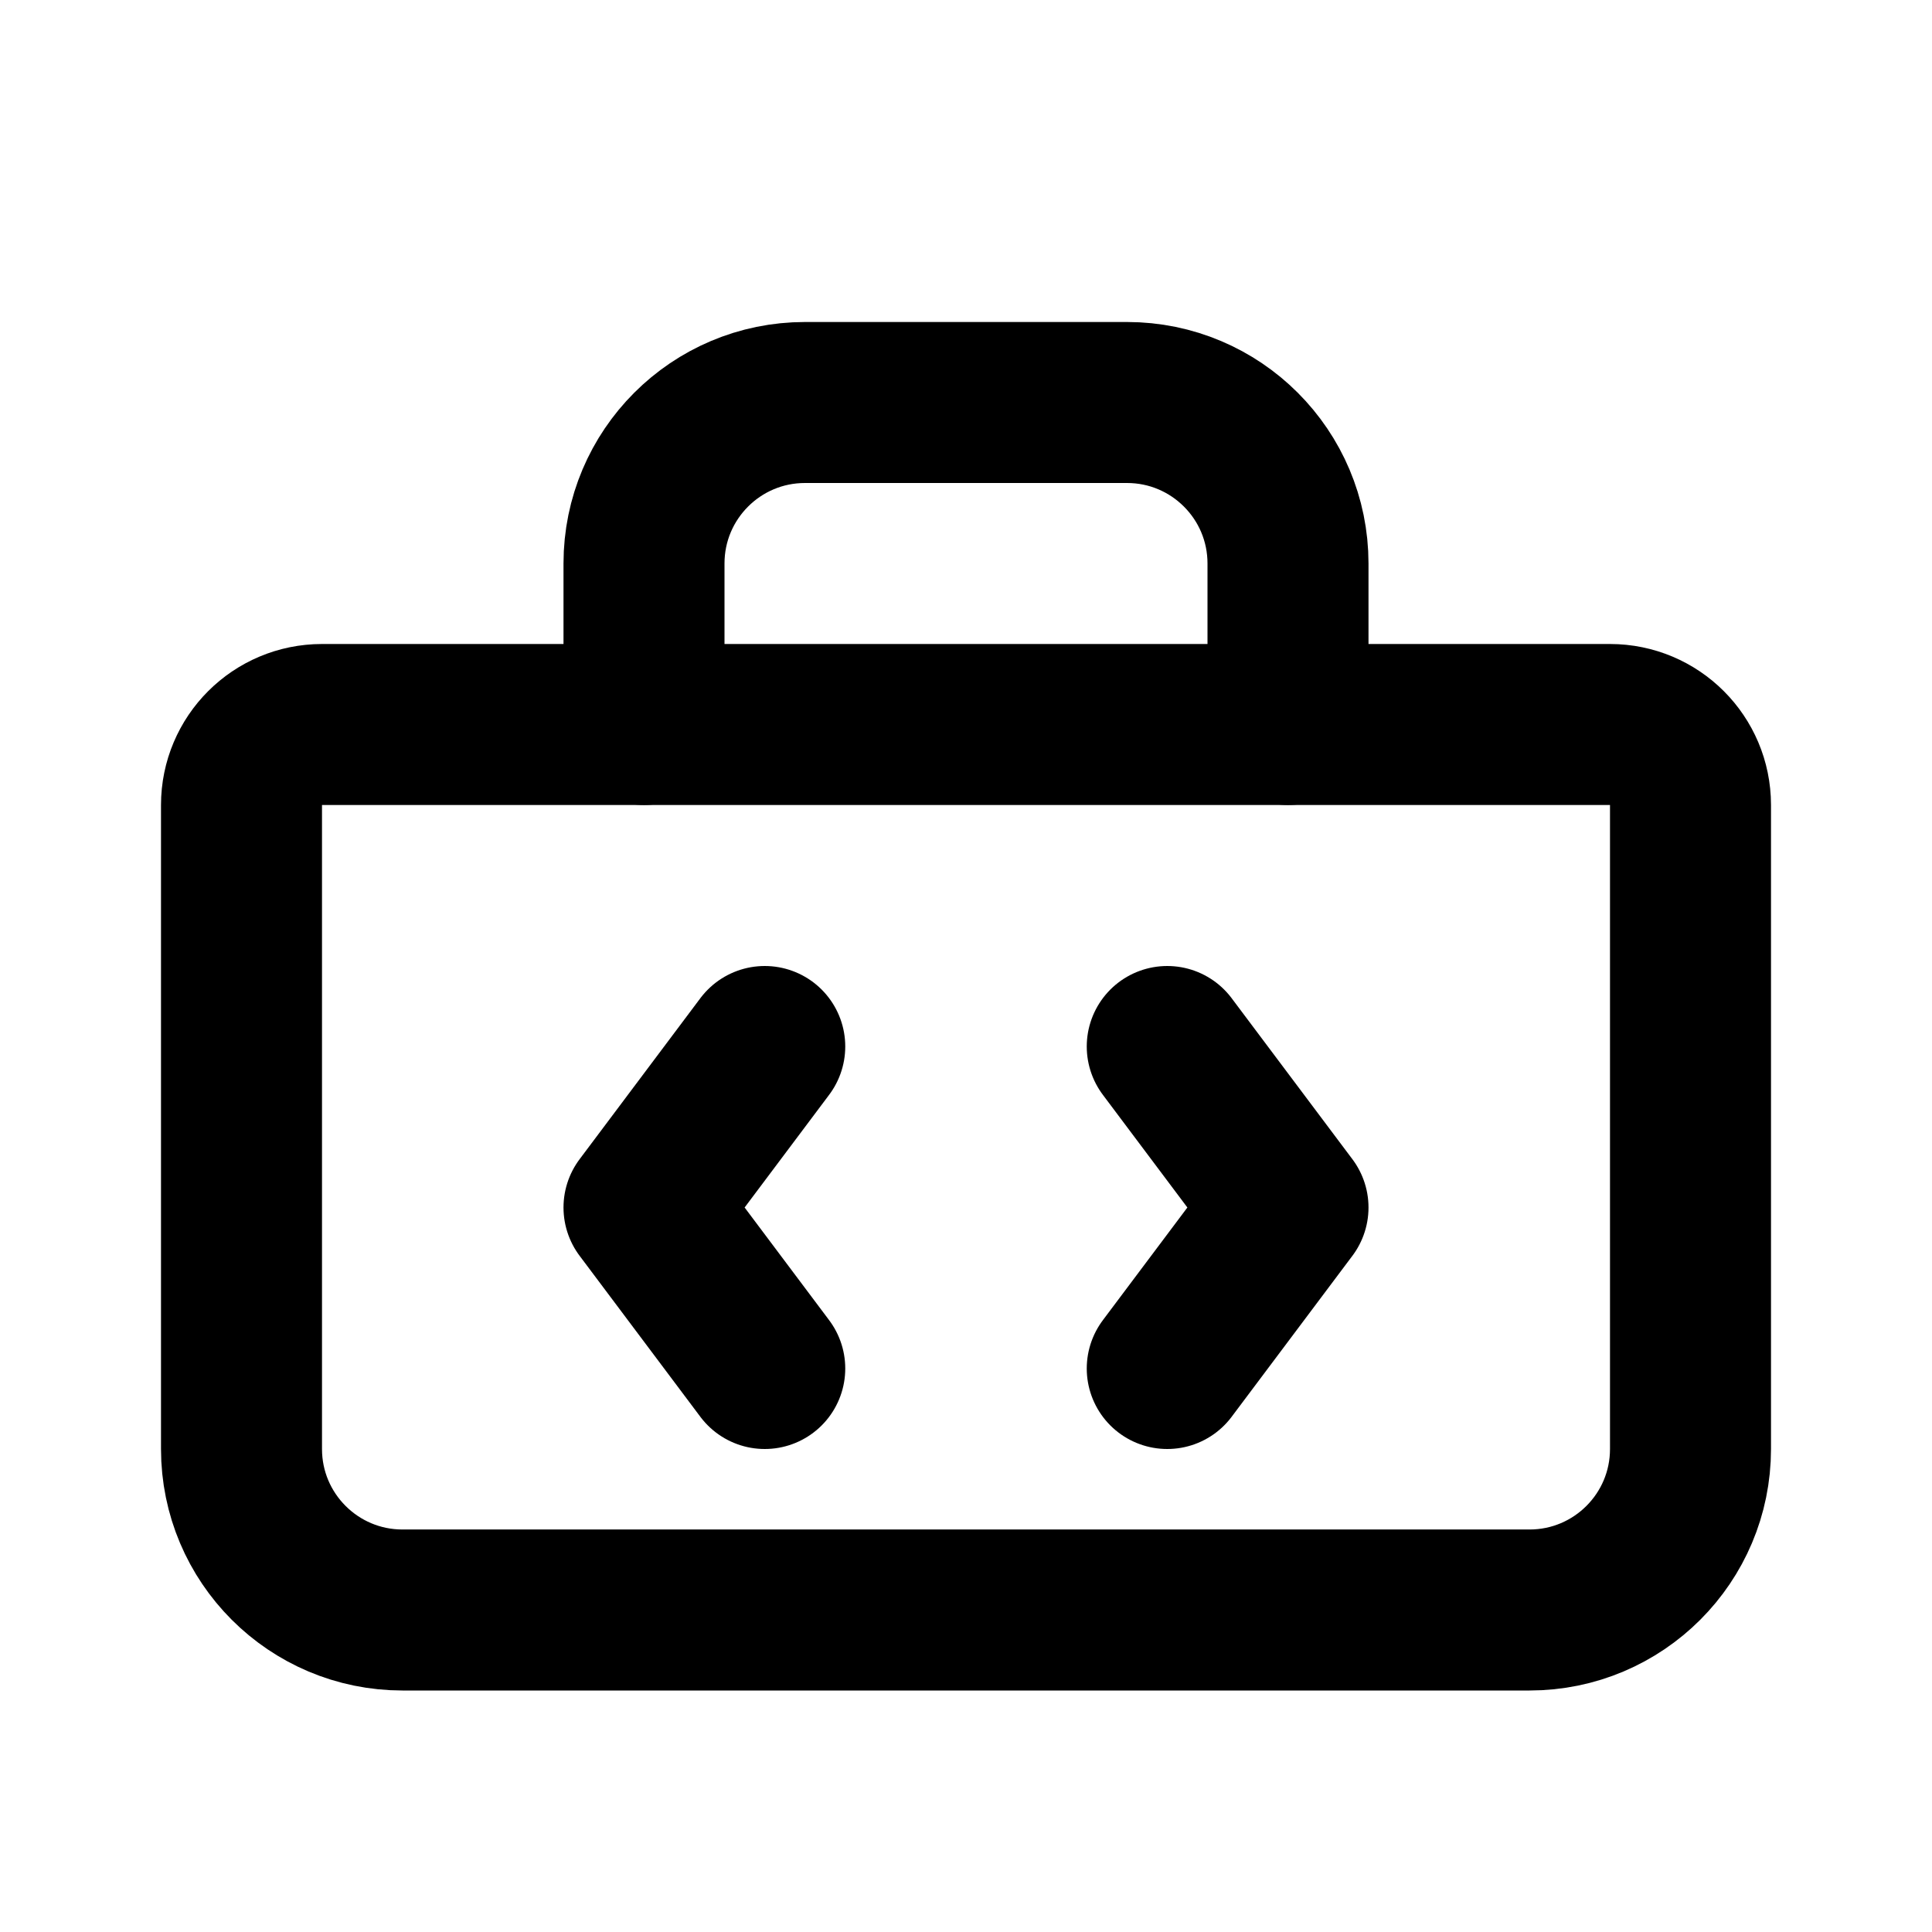
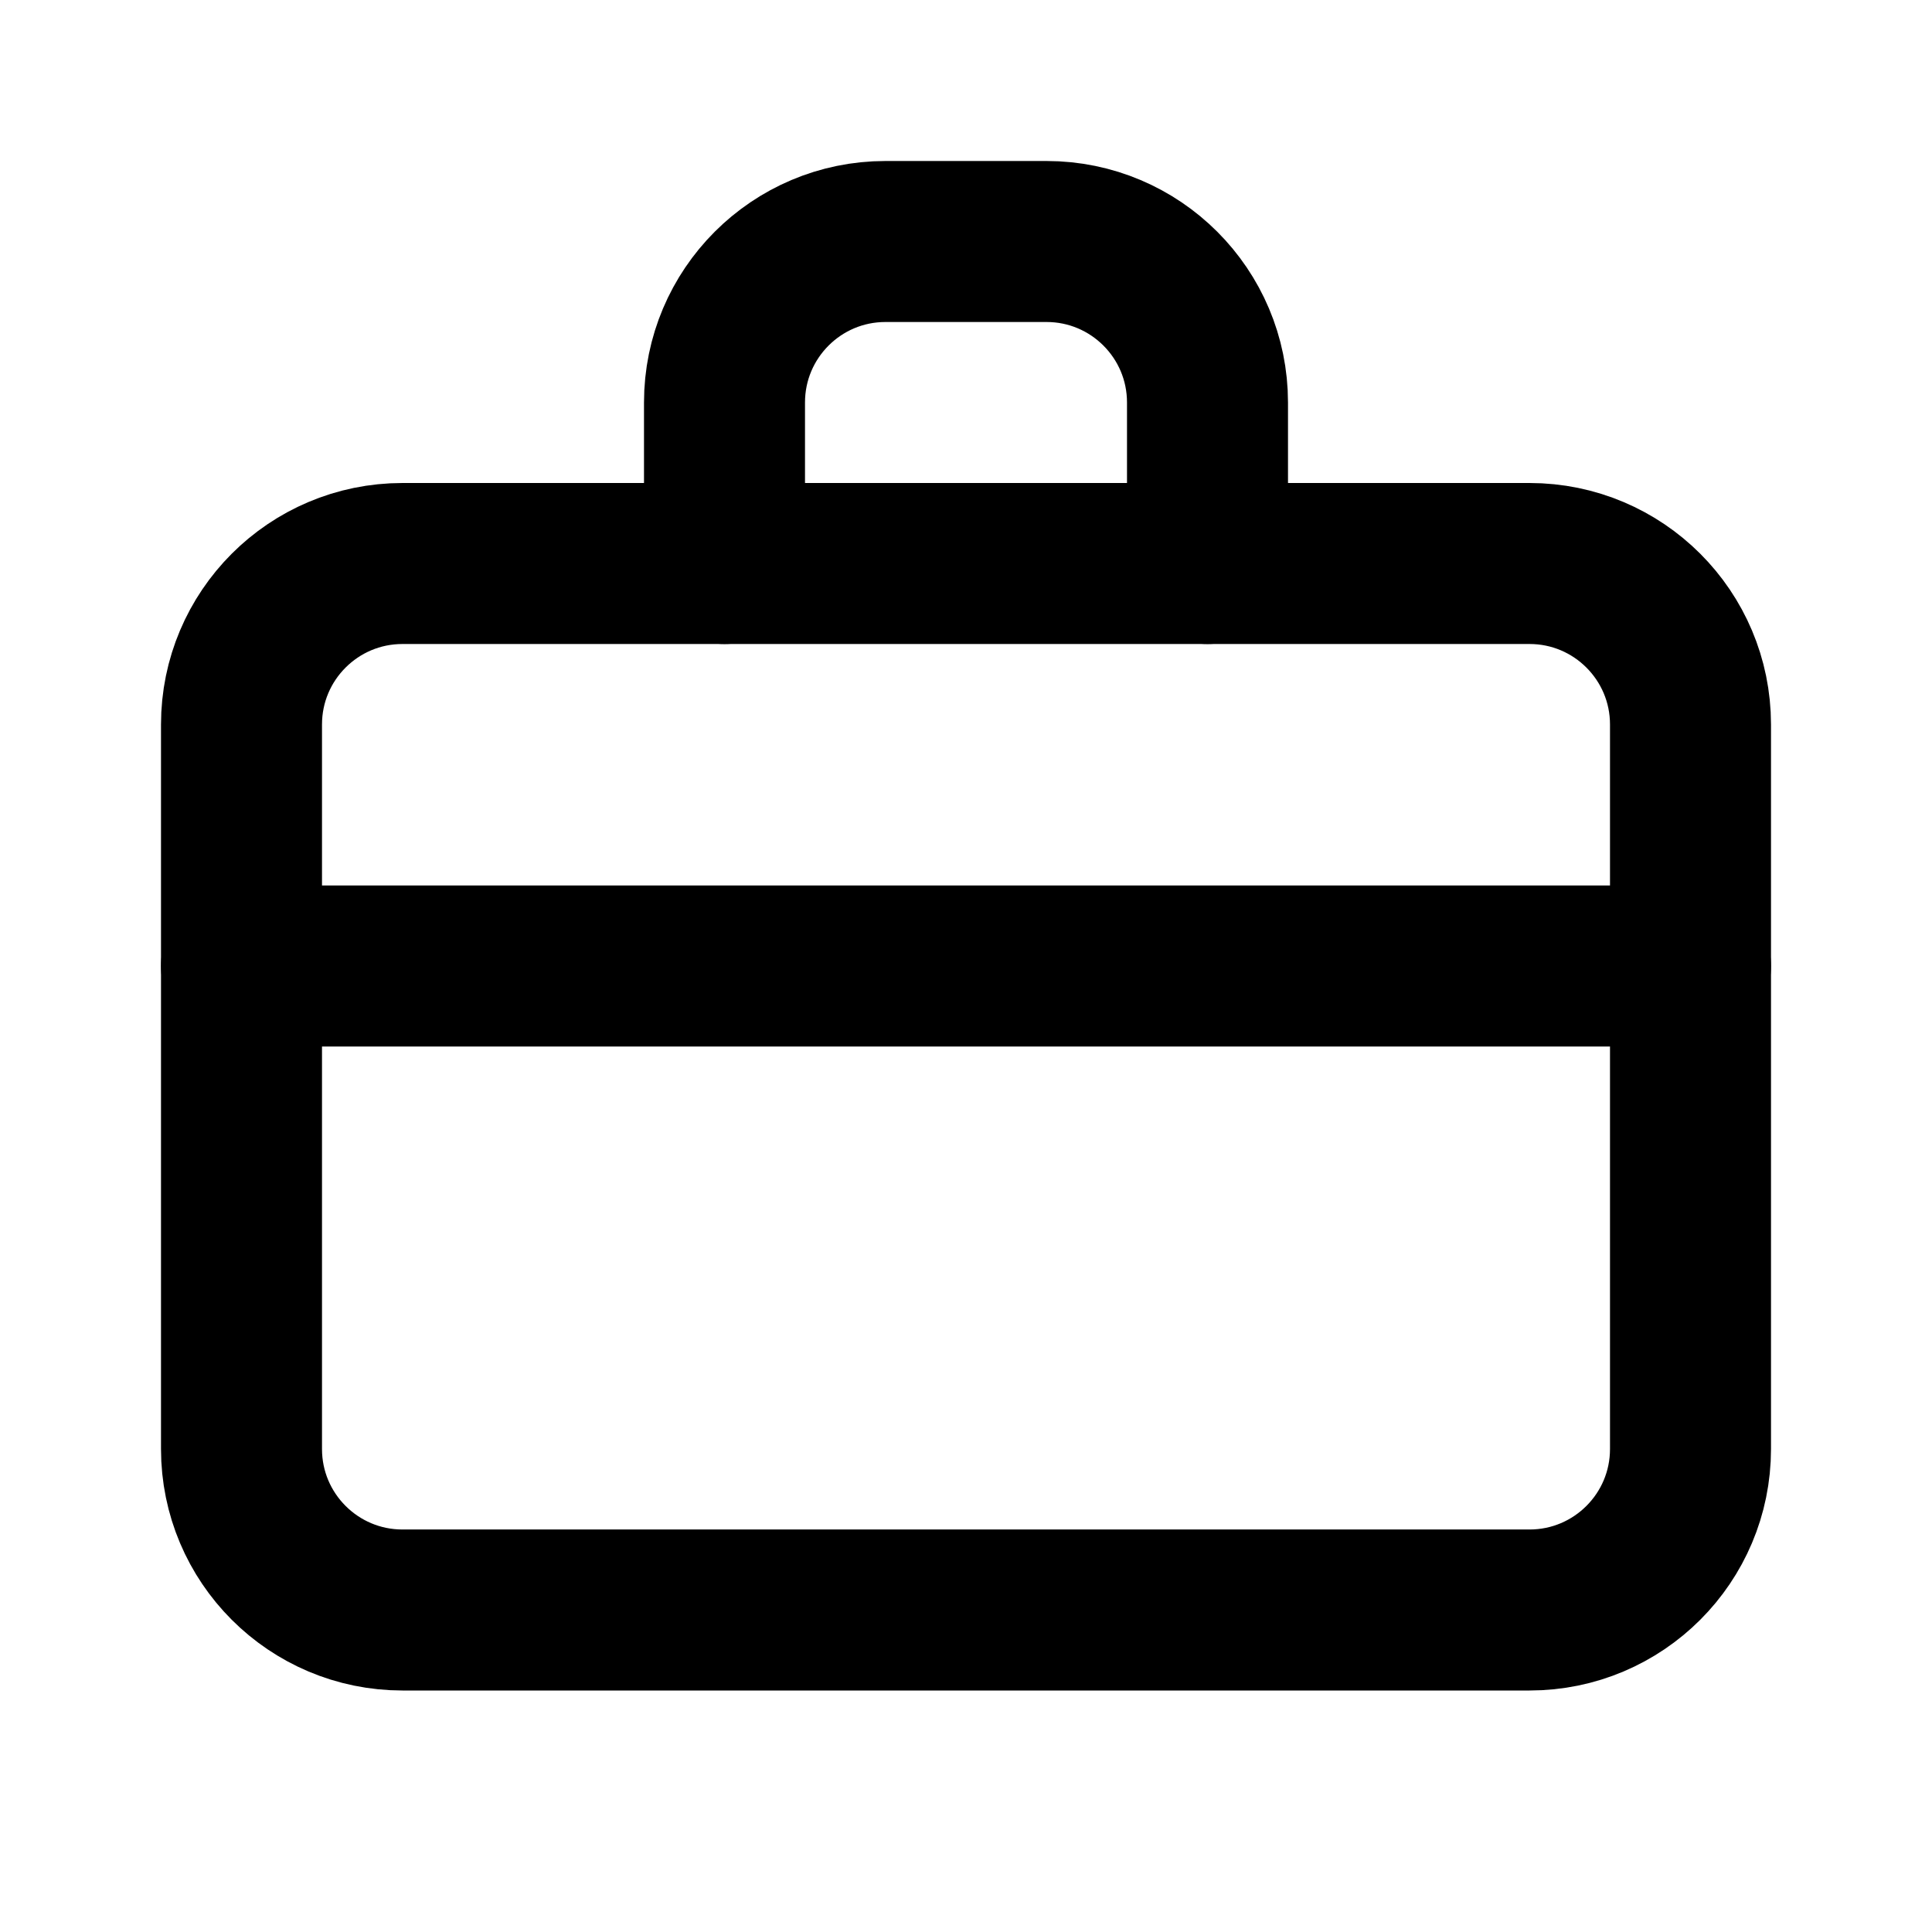
<svg xmlns="http://www.w3.org/2000/svg" width="24" height="24" viewBox="0 0 24 24" fill="none" stroke="currentColor" stroke-width="2" stroke-linecap="round" stroke-linejoin="round">
  <path stroke="none" d="M0 0h24v24H0z" fill="none" />
-   <path d="M4 9h16a1 1 0 0 1 1 1v8a2 2 0 0 1-2 2H5a2 2 0 0 1-2-2v-8a1 1 0 0 1 1-1z" />
-   <path d="M8 9V7a2 2 0 0 1 2-2h4a2 2 0 0 1 2 2v2" />
-   <path d="M9.5 13l-1.5 2 1.5 2" />
-   <path d="M14.5 13l1.5 2-1.5 2" />
+   <rect x="3" y="7" width="18" height="13" rx="2" />
+   <path d="M9 7V5a2 2 0 0 1 2-2h2a2 2 0 0 1 2 2v2" />
+   <path d="M3 12h18" />
</svg>
